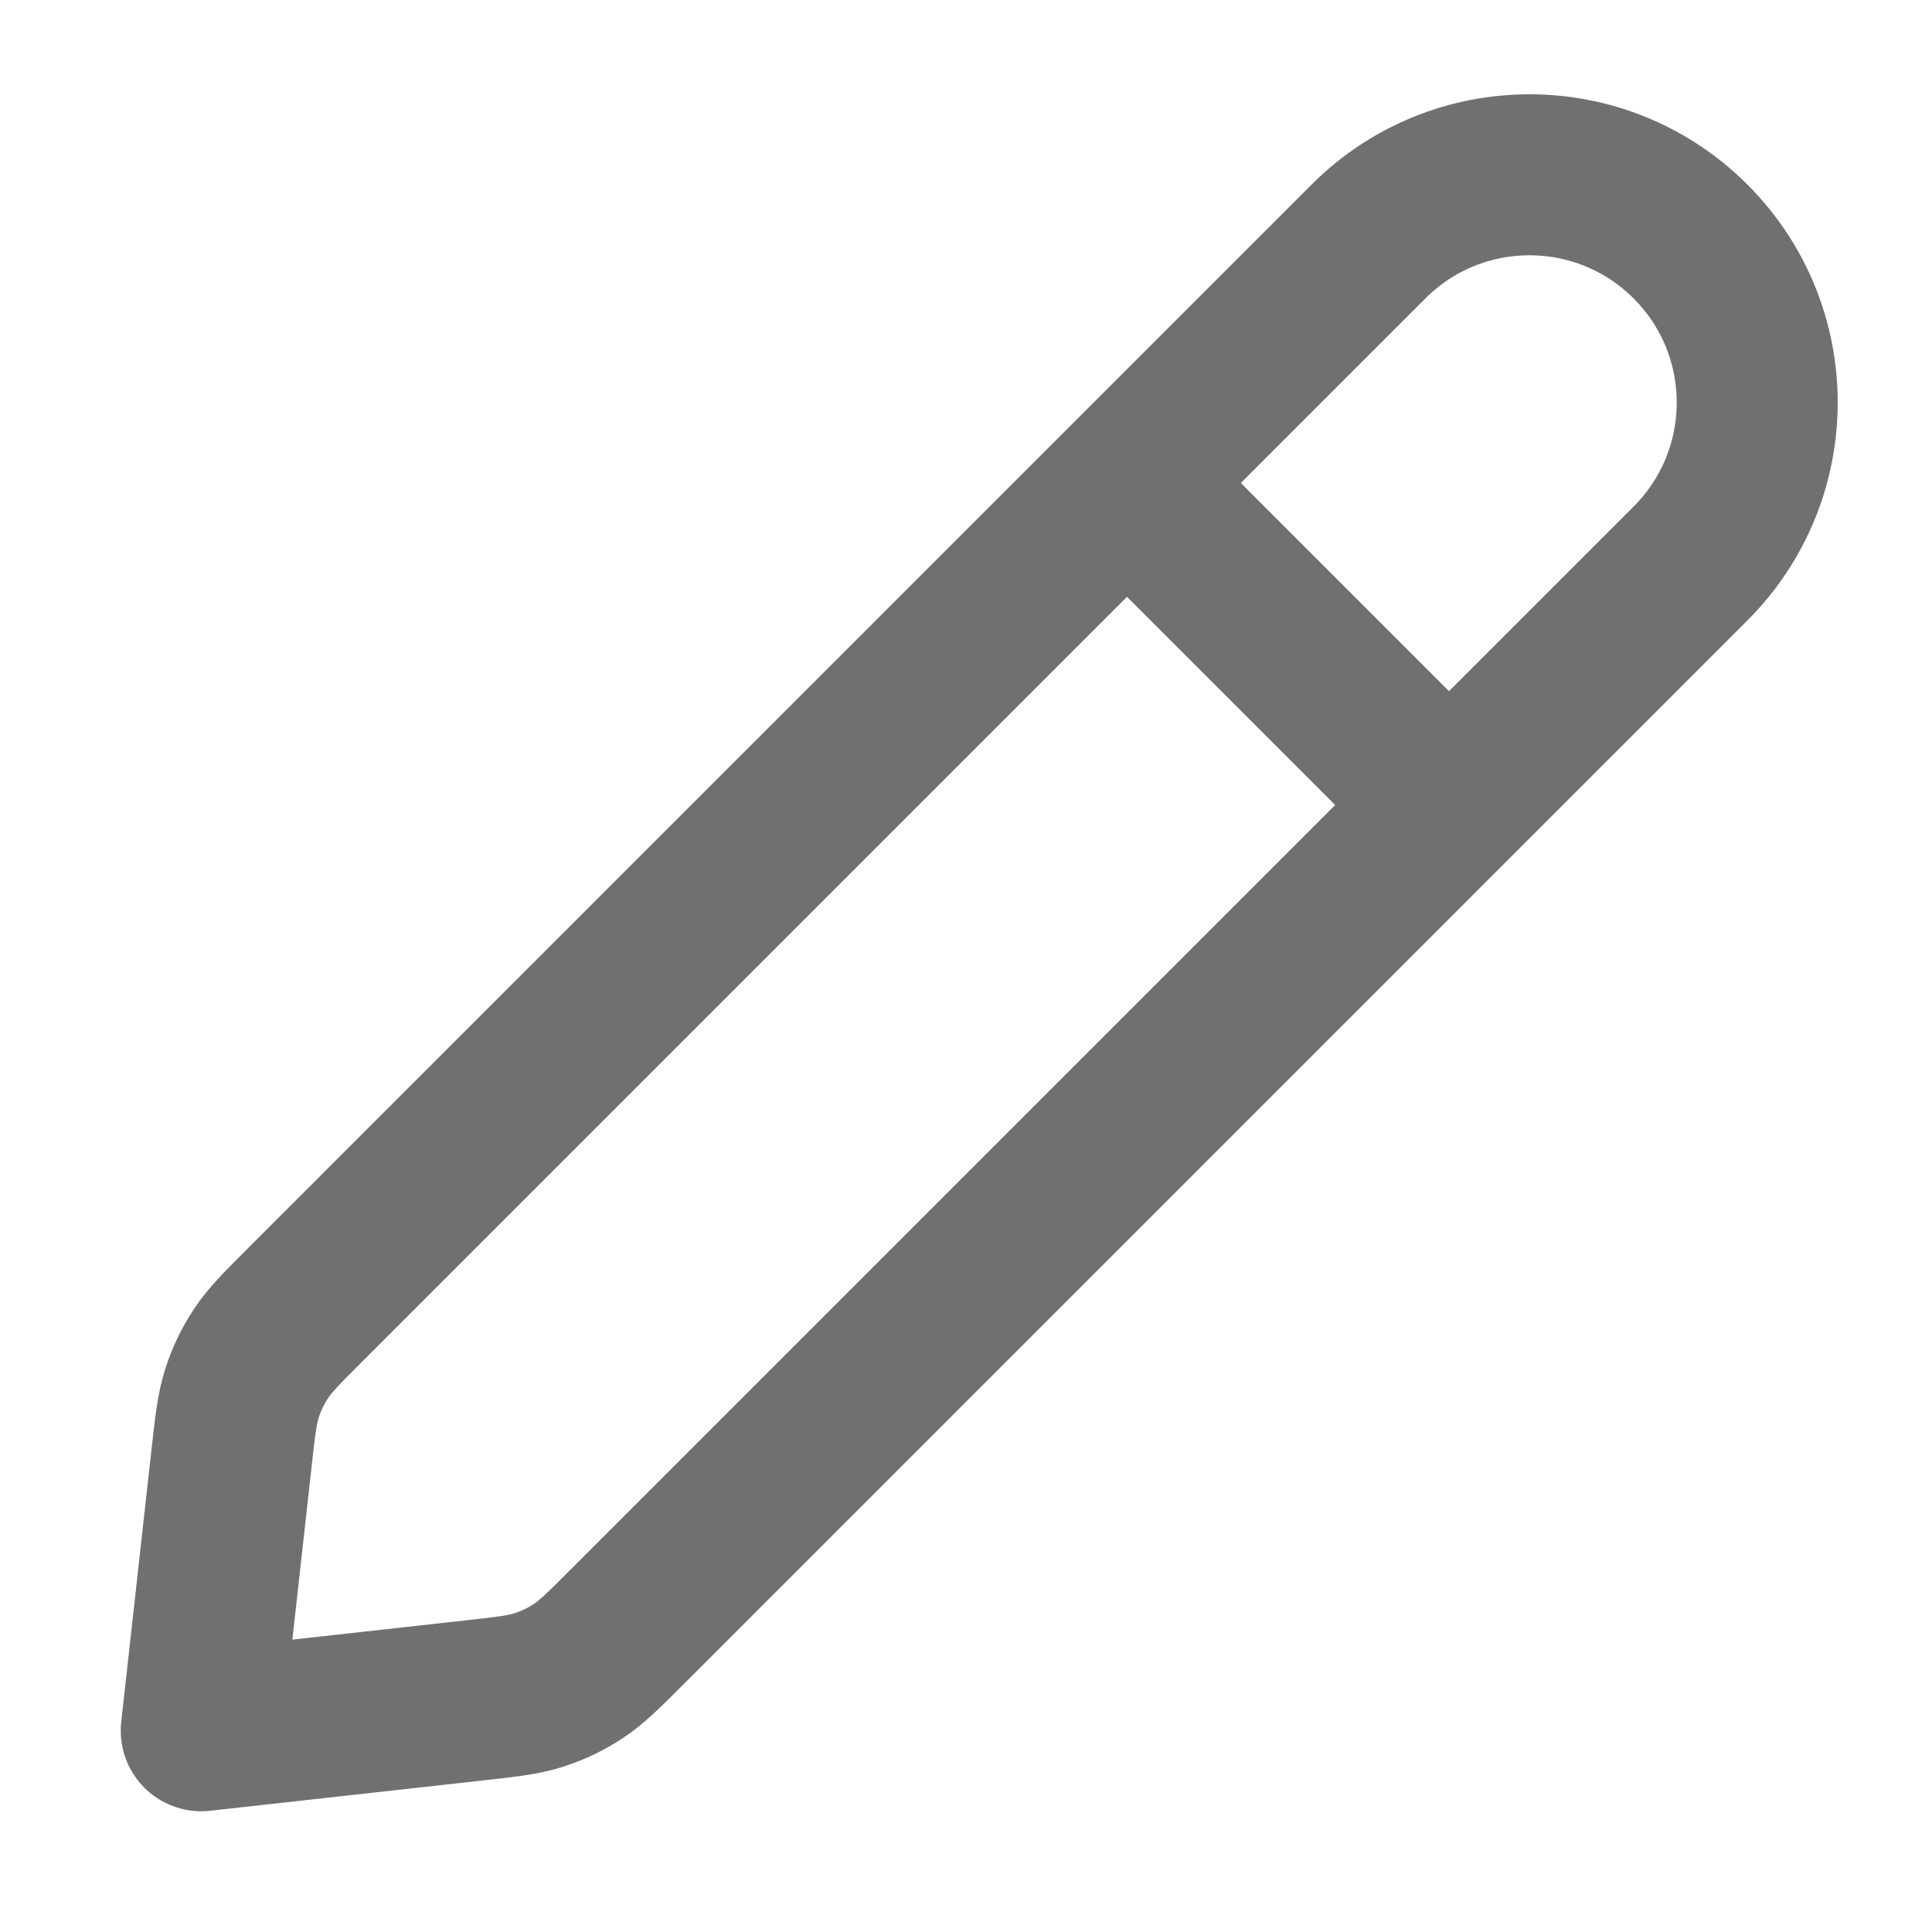
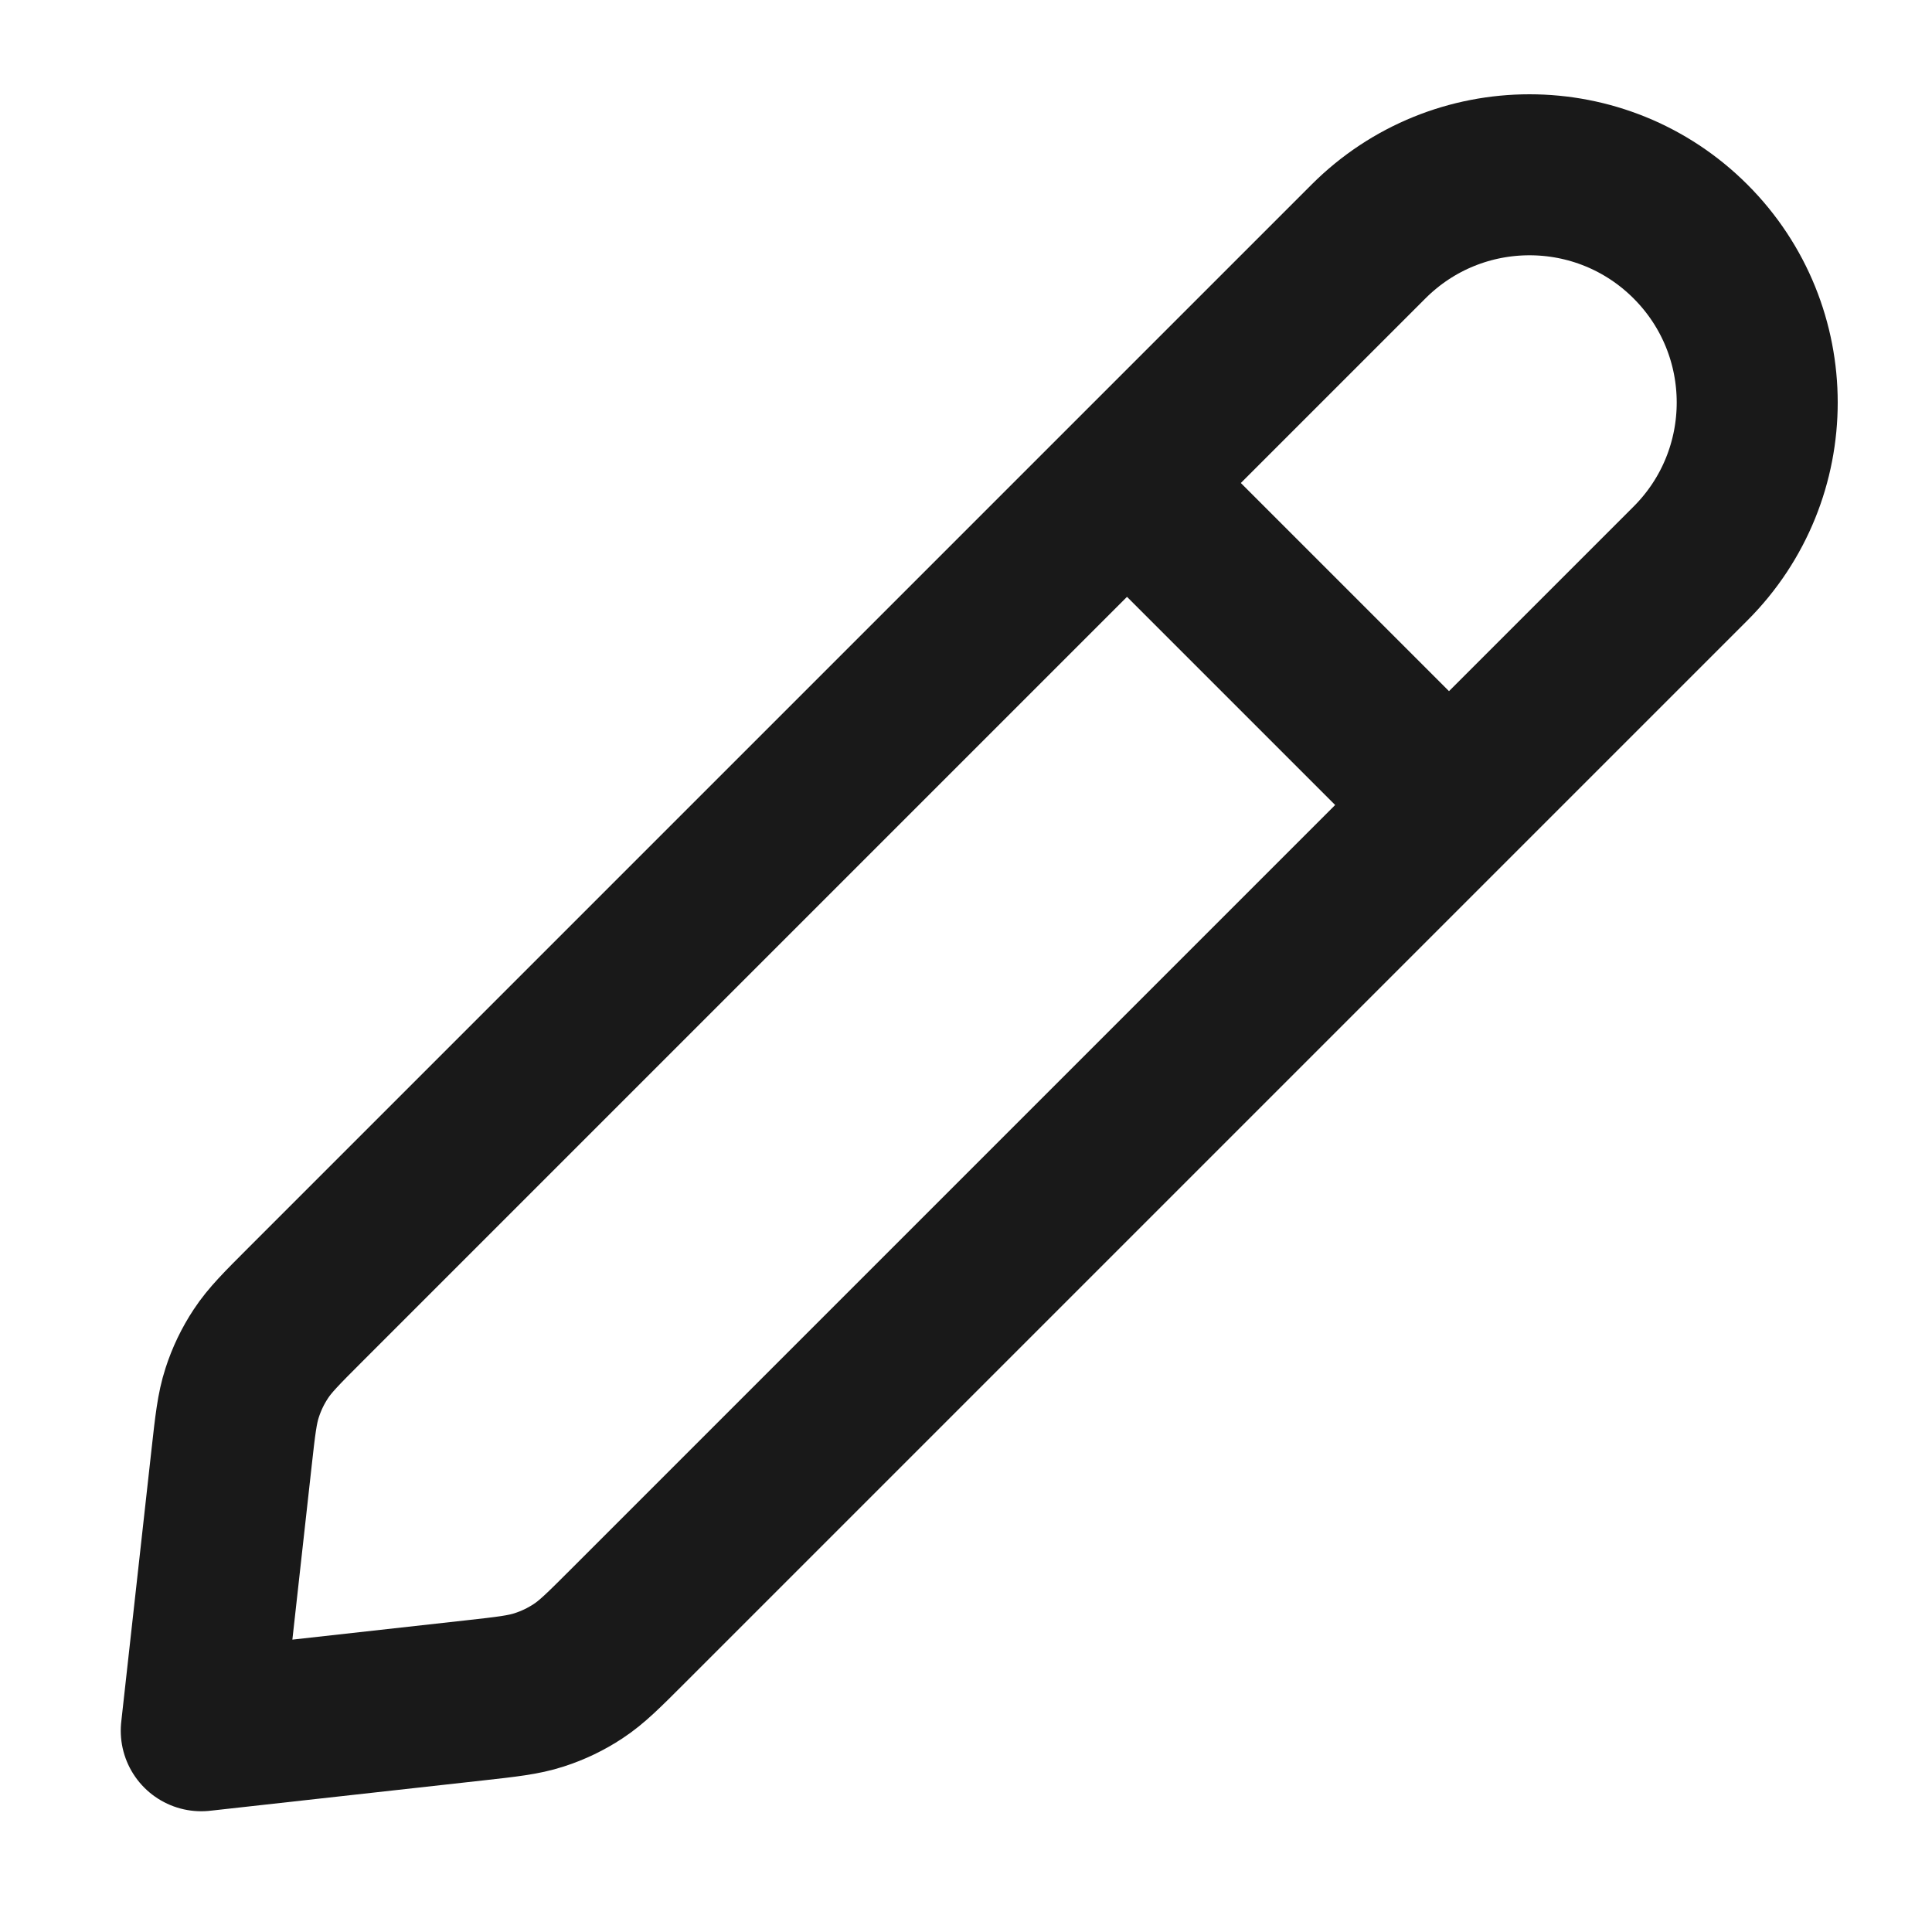
<svg xmlns="http://www.w3.org/2000/svg" width="24" height="24" viewBox="0 0 24 24" fill="none">
  <mask id="mask0_5432_2123" style="mask-type:alpha" maskUnits="userSpaceOnUse" x="1" y="1" width="22" height="22">
    <path d="M18 10L14 6M2.5 21.5L5.884 21.124C6.298 21.078 6.505 21.055 6.698 20.992C6.869 20.937 7.032 20.859 7.183 20.759C7.352 20.648 7.5 20.5 7.794 20.206L21 7C22.105 5.895 22.105 4.105 21 3C19.895 1.895 18.105 1.895 17 3L3.794 16.206C3.5 16.5 3.352 16.648 3.241 16.817C3.141 16.968 3.063 17.131 3.008 17.302C2.945 17.495 2.922 17.702 2.876 18.116L2.5 21.5Z" stroke="#6C7E9D" stroke-width="2" stroke-linecap="round" stroke-linejoin="round" />
  </mask>
  <g mask="url(#mask0_5432_2123)">
-     <rect width="24" height="24" fill="currentColor" fill-opacity="0.56" />
+     <rect width="24" height="24" fill="currentColor" fill-opacity="0.9" />
  </g>
</svg>
